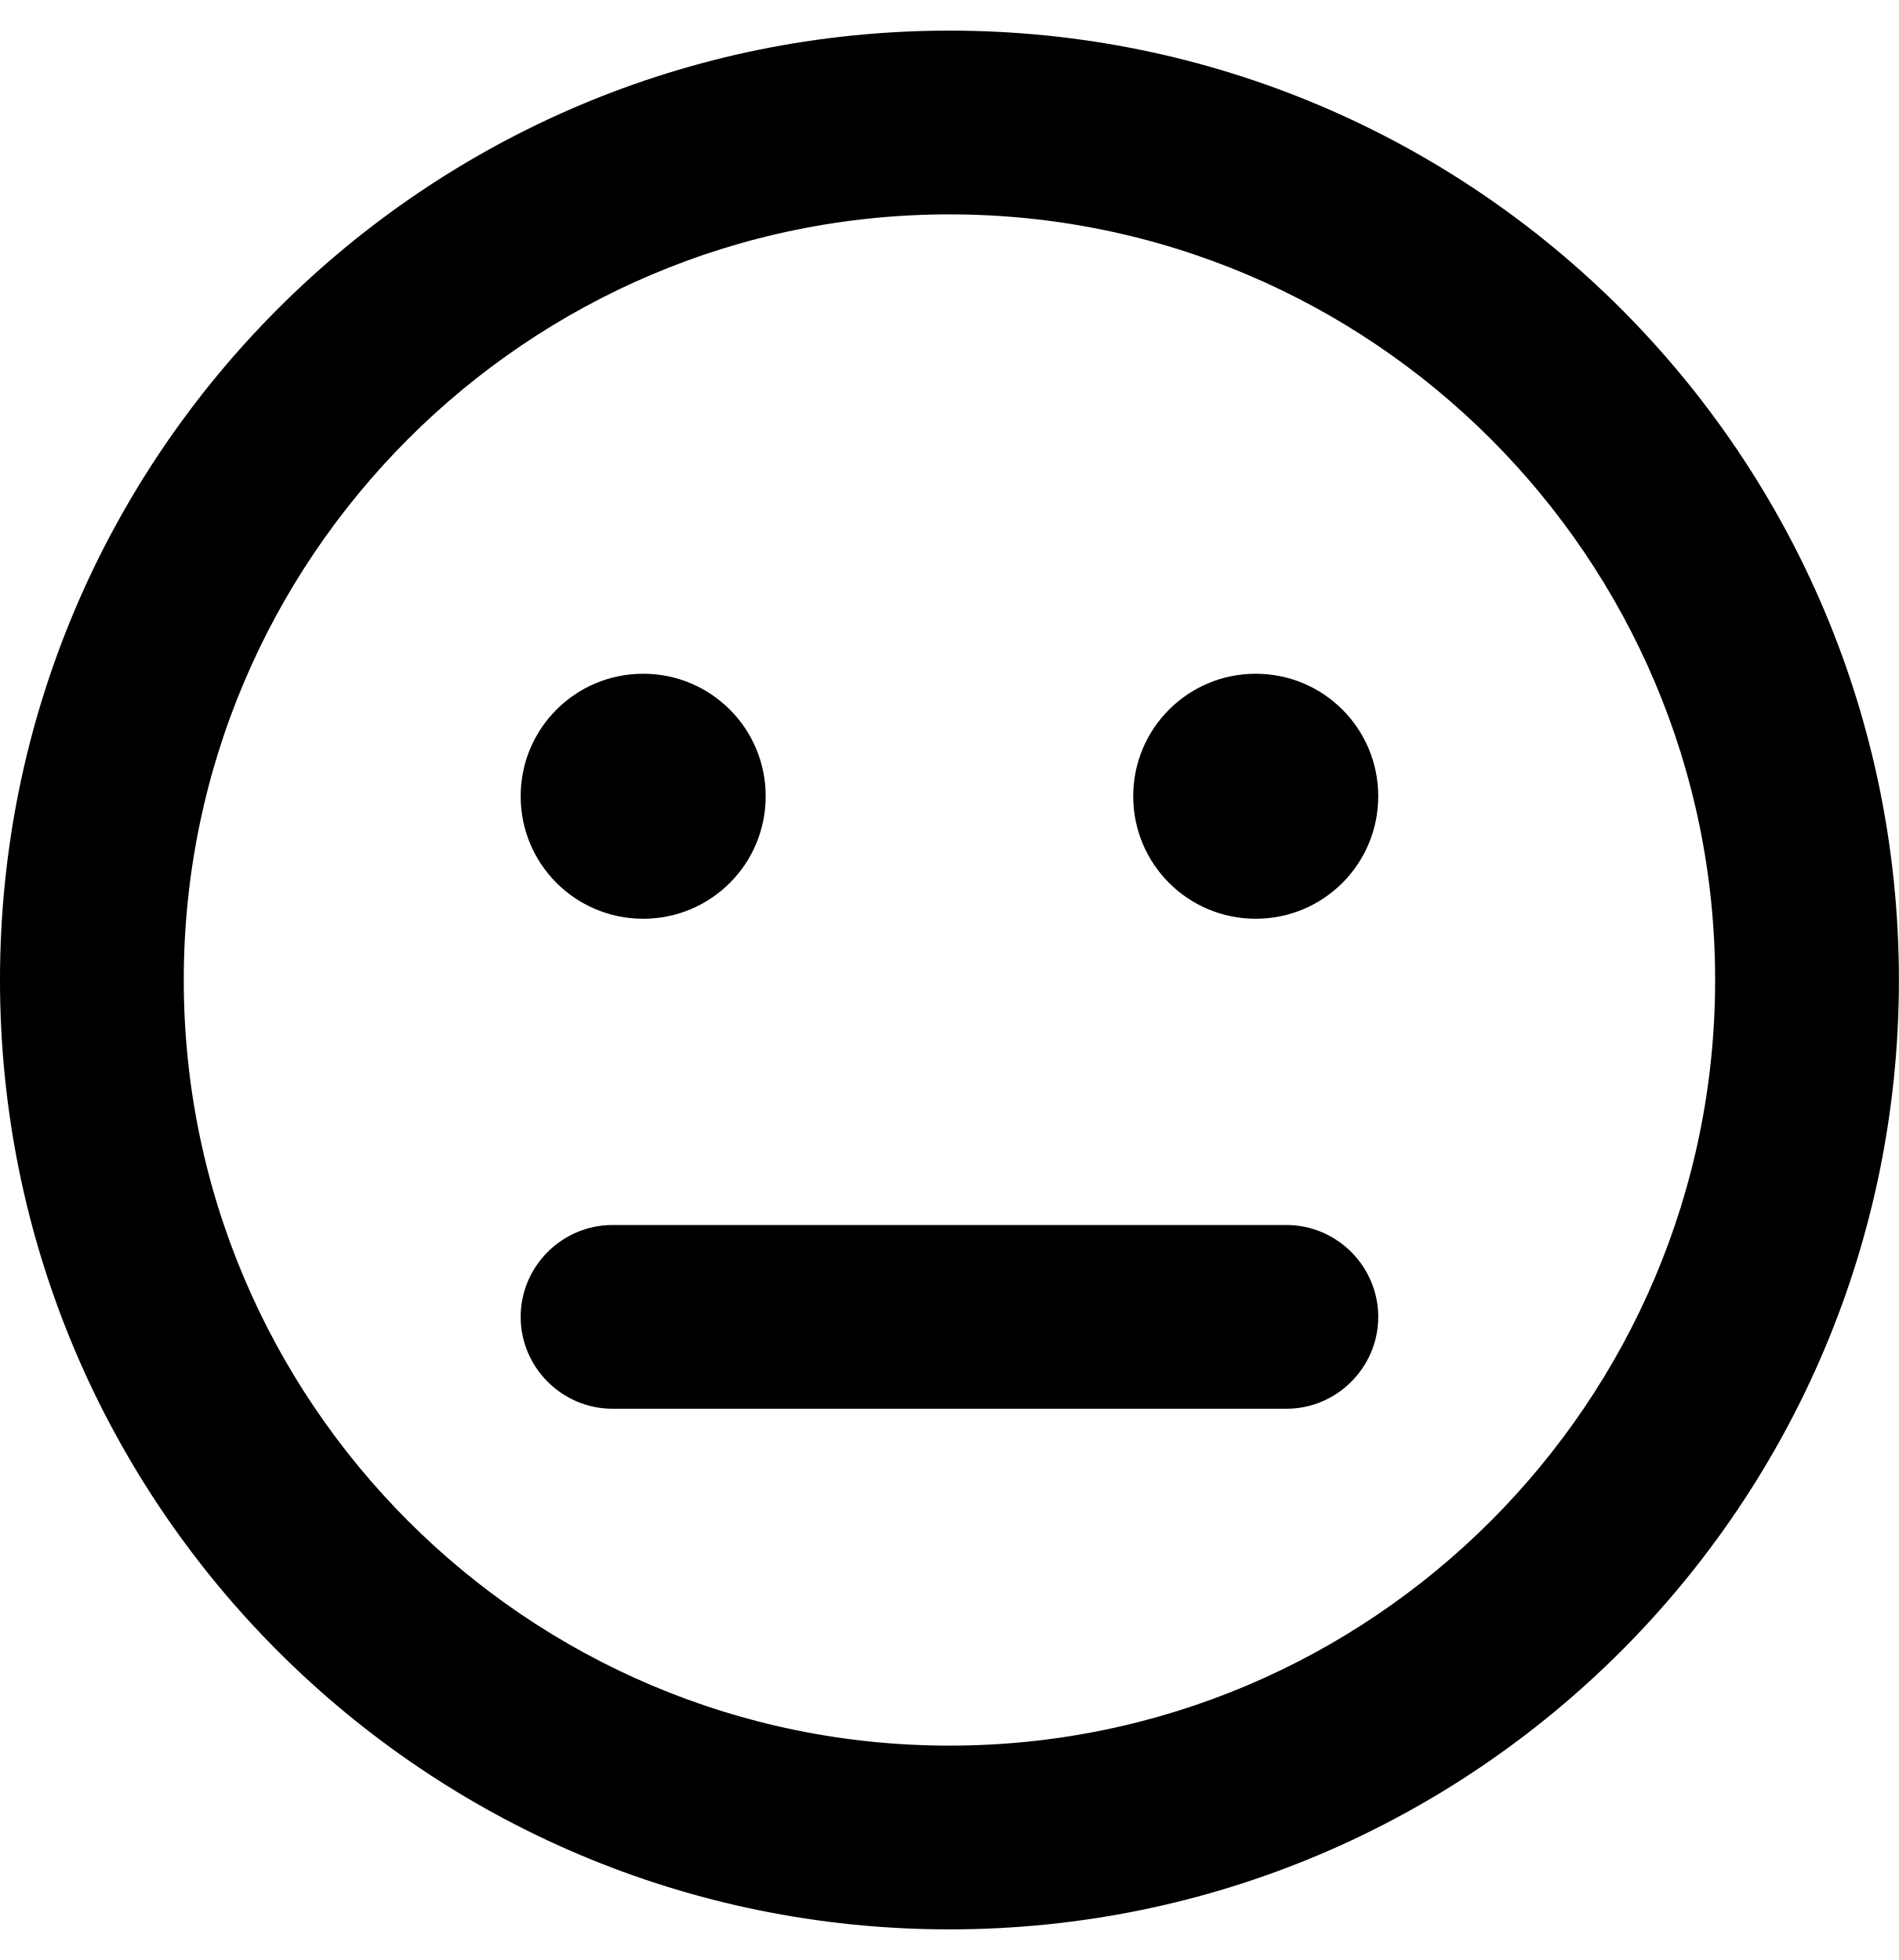
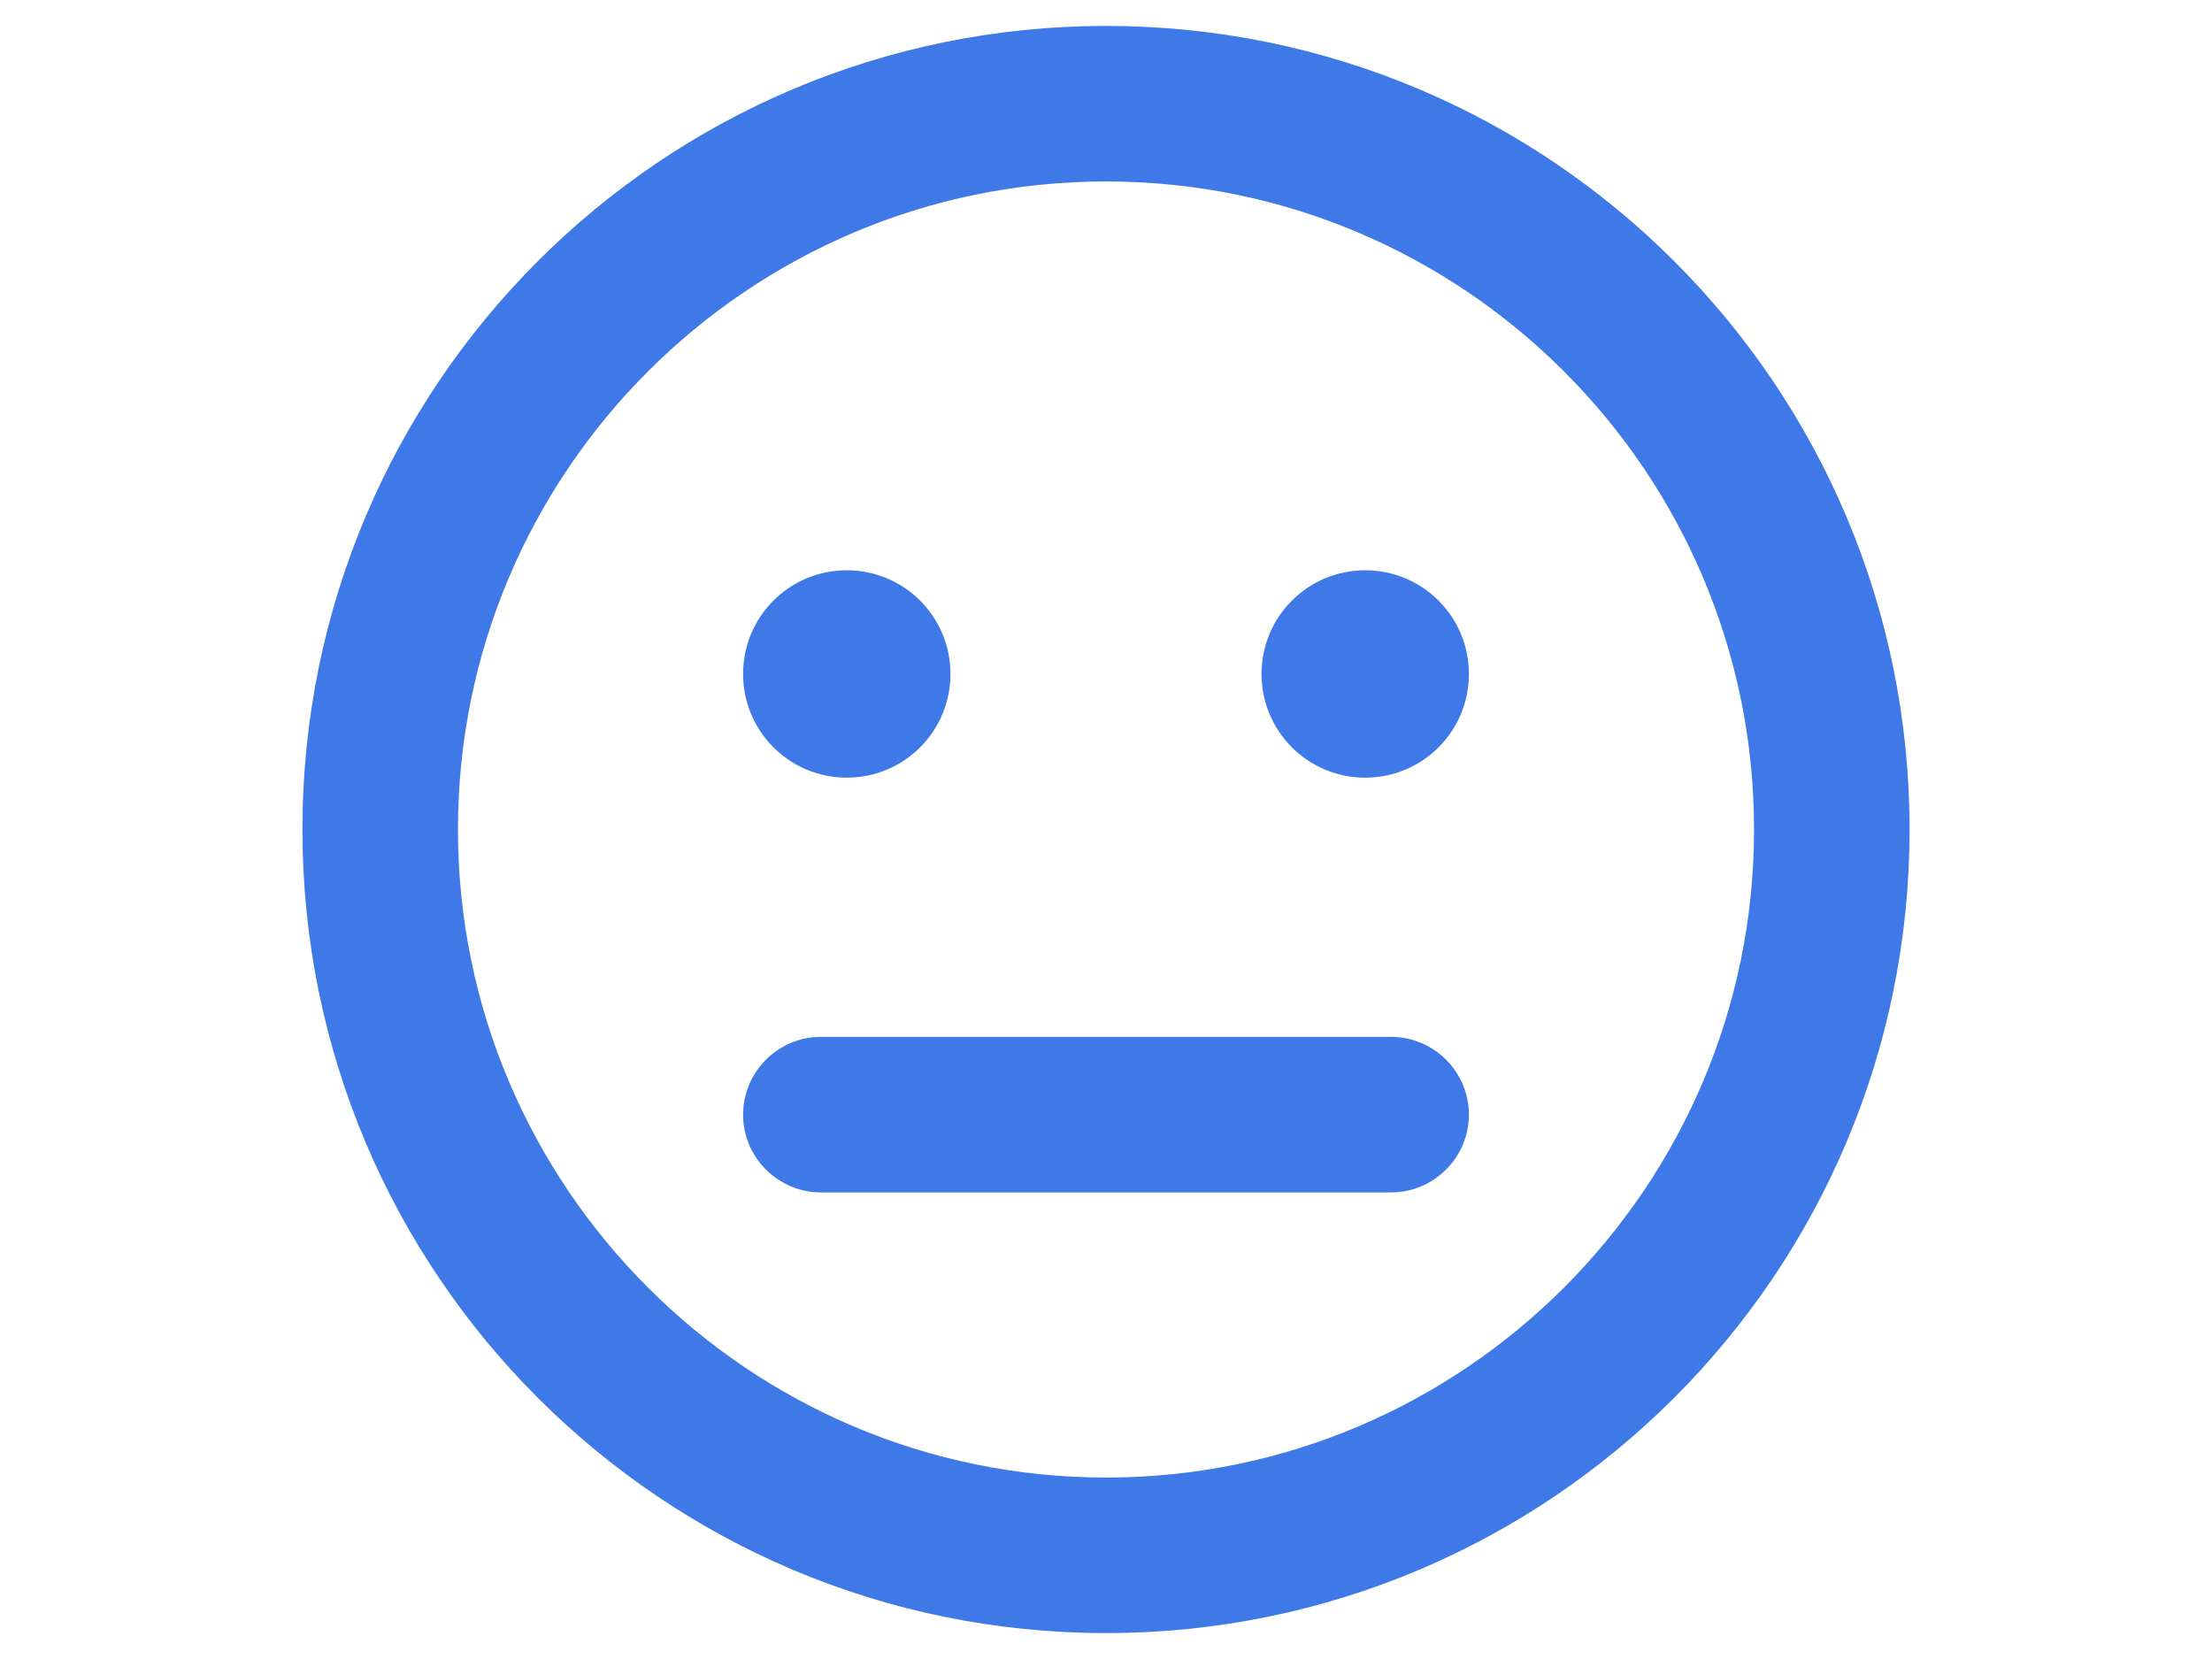
- <svg xmlns="http://www.w3.org/2000/svg" aria-hidden="true" focusable="false" data-prefix="far" data-icon="meh" class="svg-inline--fa fa-meh fa-w-16" role="img" viewBox="0 0 496 512">
-   <path fill="currentColor" d="M248 8C111 8 0 119 0 256s111 248 248 248 248-111 248-248S385 8 248 8zm0 448c-110.3 0-200-89.7-200-200S137.7 56 248 56s200 89.7 200 200-89.7 200-200 200zm-80-216c17.7 0 32-14.3 32-32s-14.3-32-32-32-32 14.3-32 32 14.3 32 32 32zm160-64c-17.7 0-32 14.3-32 32s14.3 32 32 32 32-14.3 32-32-14.3-32-32-32zm8 144H160c-13.2 0-24 10.8-24 24s10.8 24 24 24h176c13.2 0 24-10.8 24-24s-10.8-24-24-24z" />
+ <svg xmlns="http://www.w3.org/2000/svg" version="1.1" id="Layer_1" focusable="false" x="0px" y="0px" width="1024px" height="768px" viewBox="0 0 1024 768" enable-background="new 0 0 1024 768" xml:space="preserve">
+   <path fill="#3F79E8" d="M512,12c-205.5,0-372,166.5-372,372s166.5,372,372,372s372-166.5,372-372S717.5,12,512,12z M512,684  c-165.45,0-300-134.55-300-300S346.55,84,512,84s300,134.55,300,300S677.45,684,512,684z M392,360c26.55,0,48-21.45,48-48  s-21.45-48-48-48s-48,21.45-48,48S365.45,360,392,360z M632,264c-26.55,0-48,21.45-48,48s21.45,48,48,48s48-21.45,48-48  S658.55,264,632,264z M644,480H380c-19.8,0-36,16.2-36,36s16.2,36,36,36h264c19.8,0,36-16.2,36-36S663.8,480,644,480z" />
</svg>
